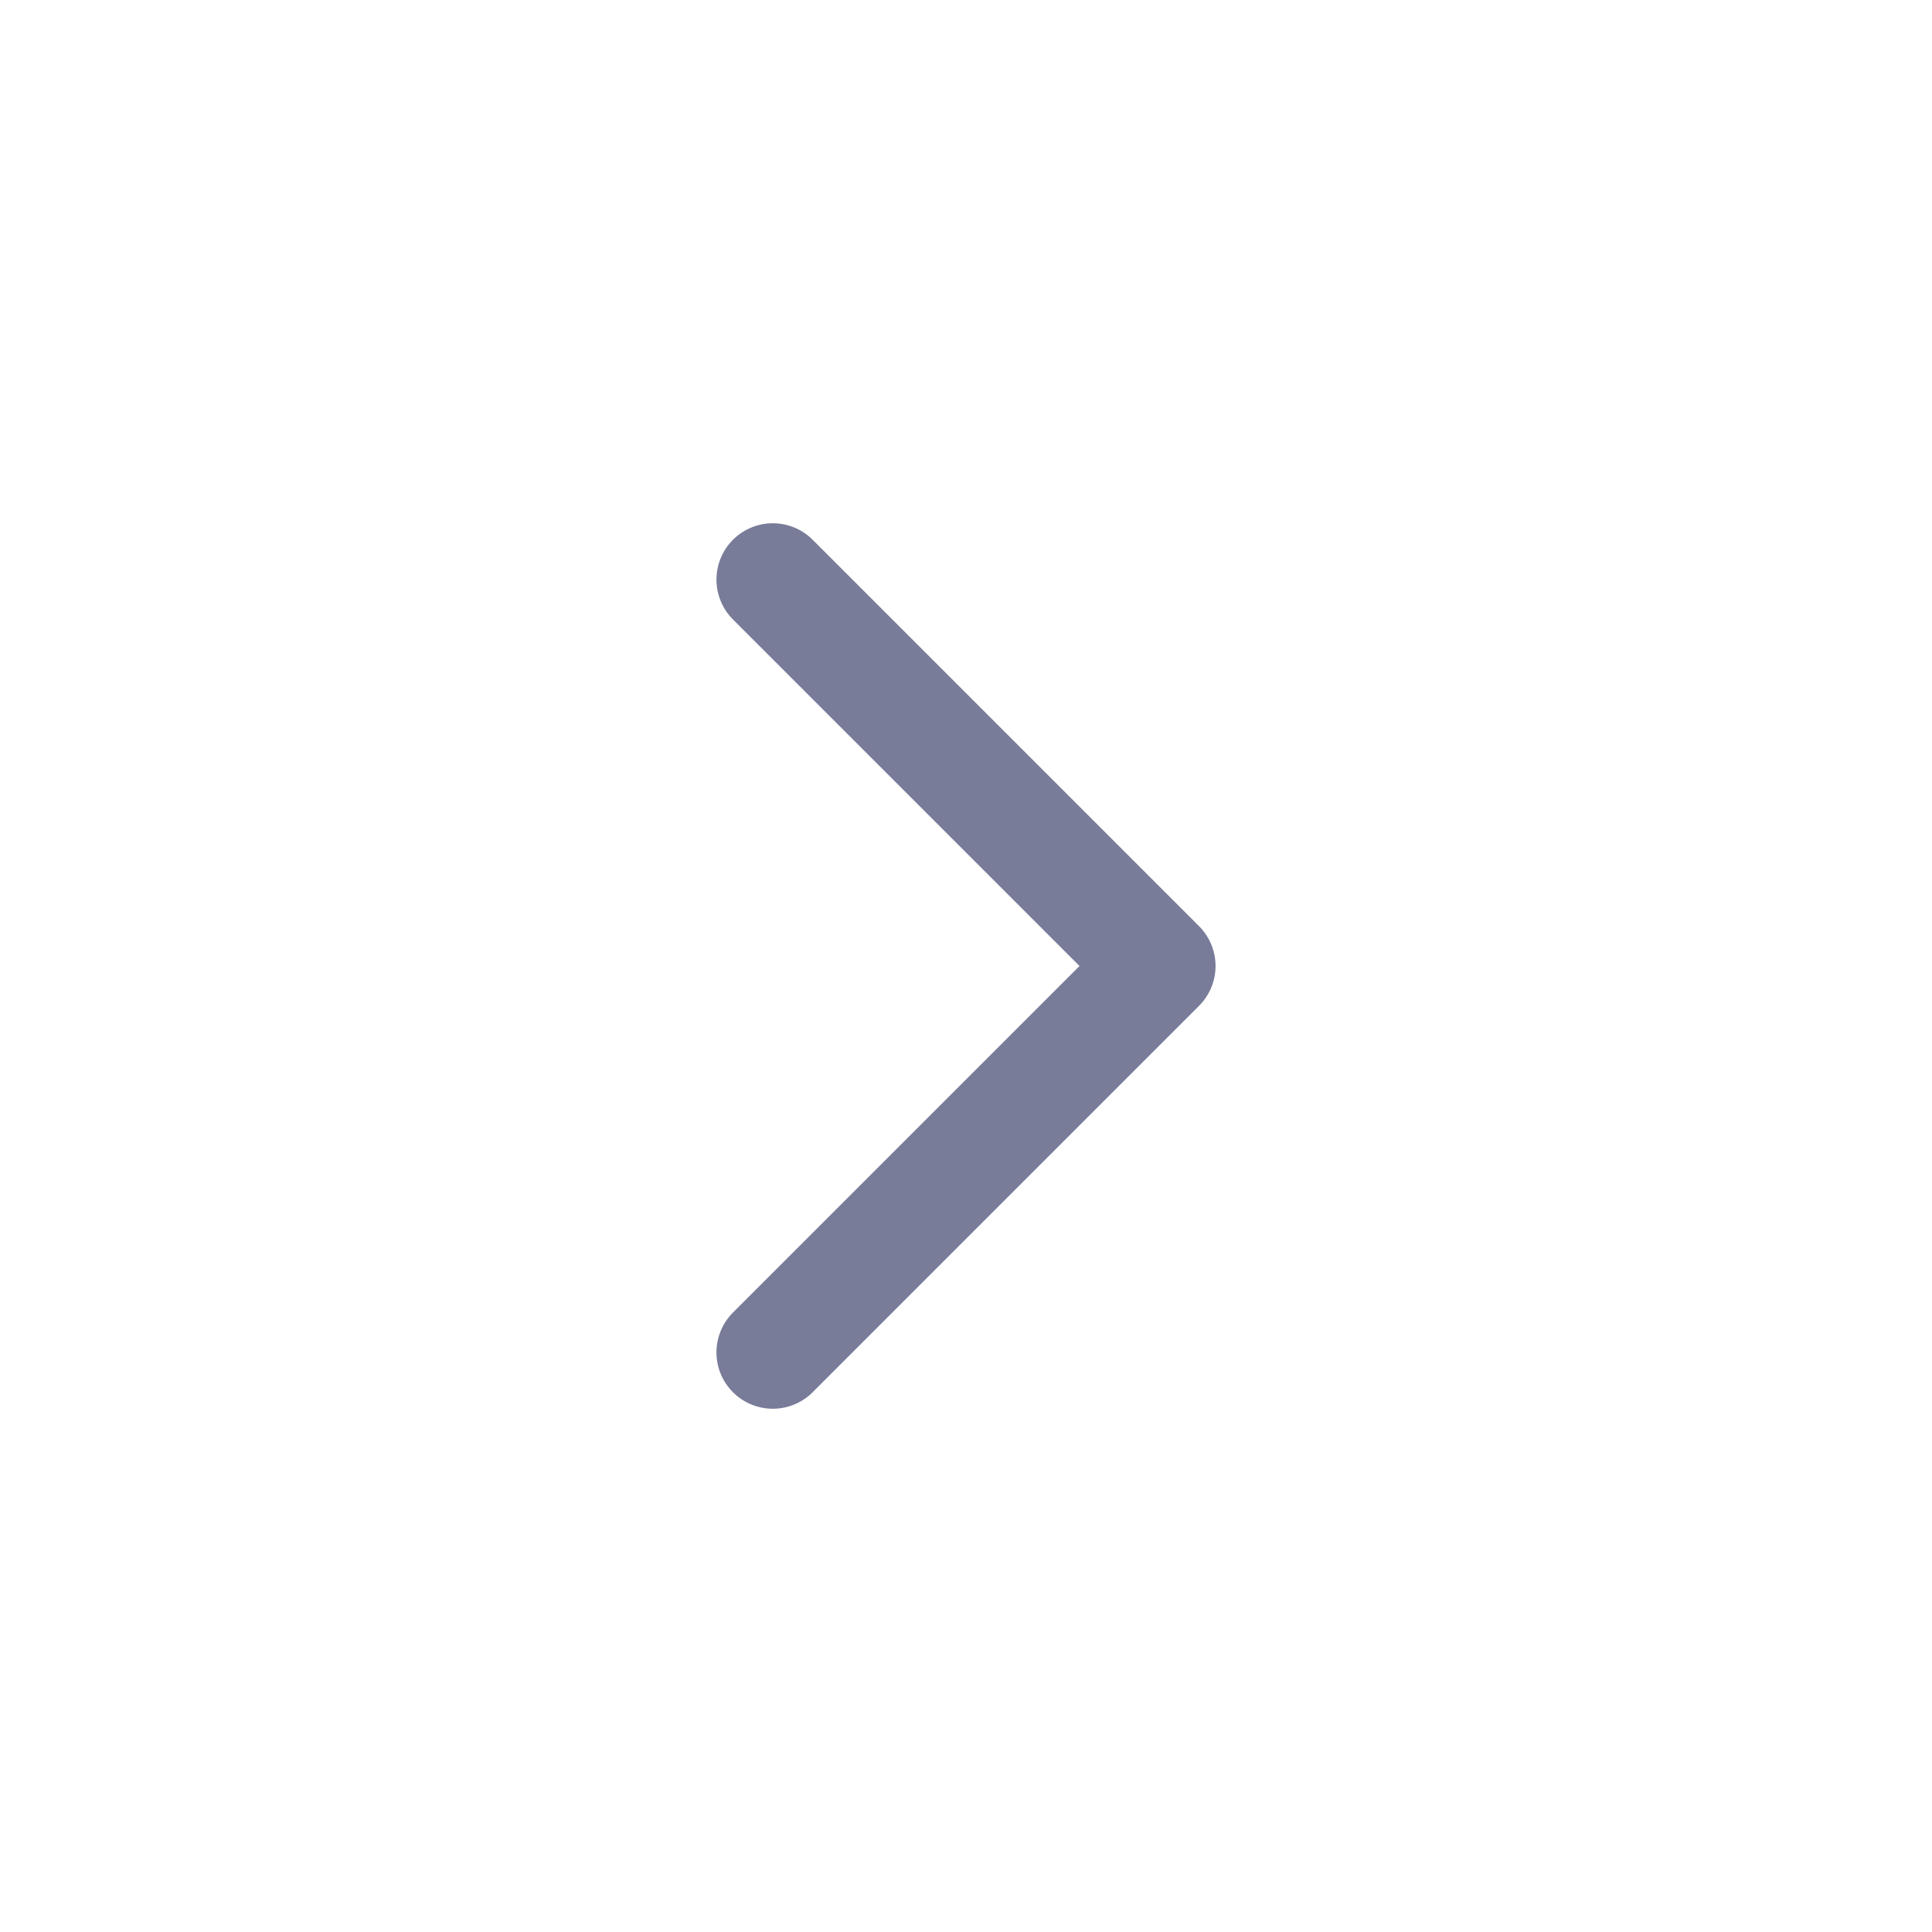
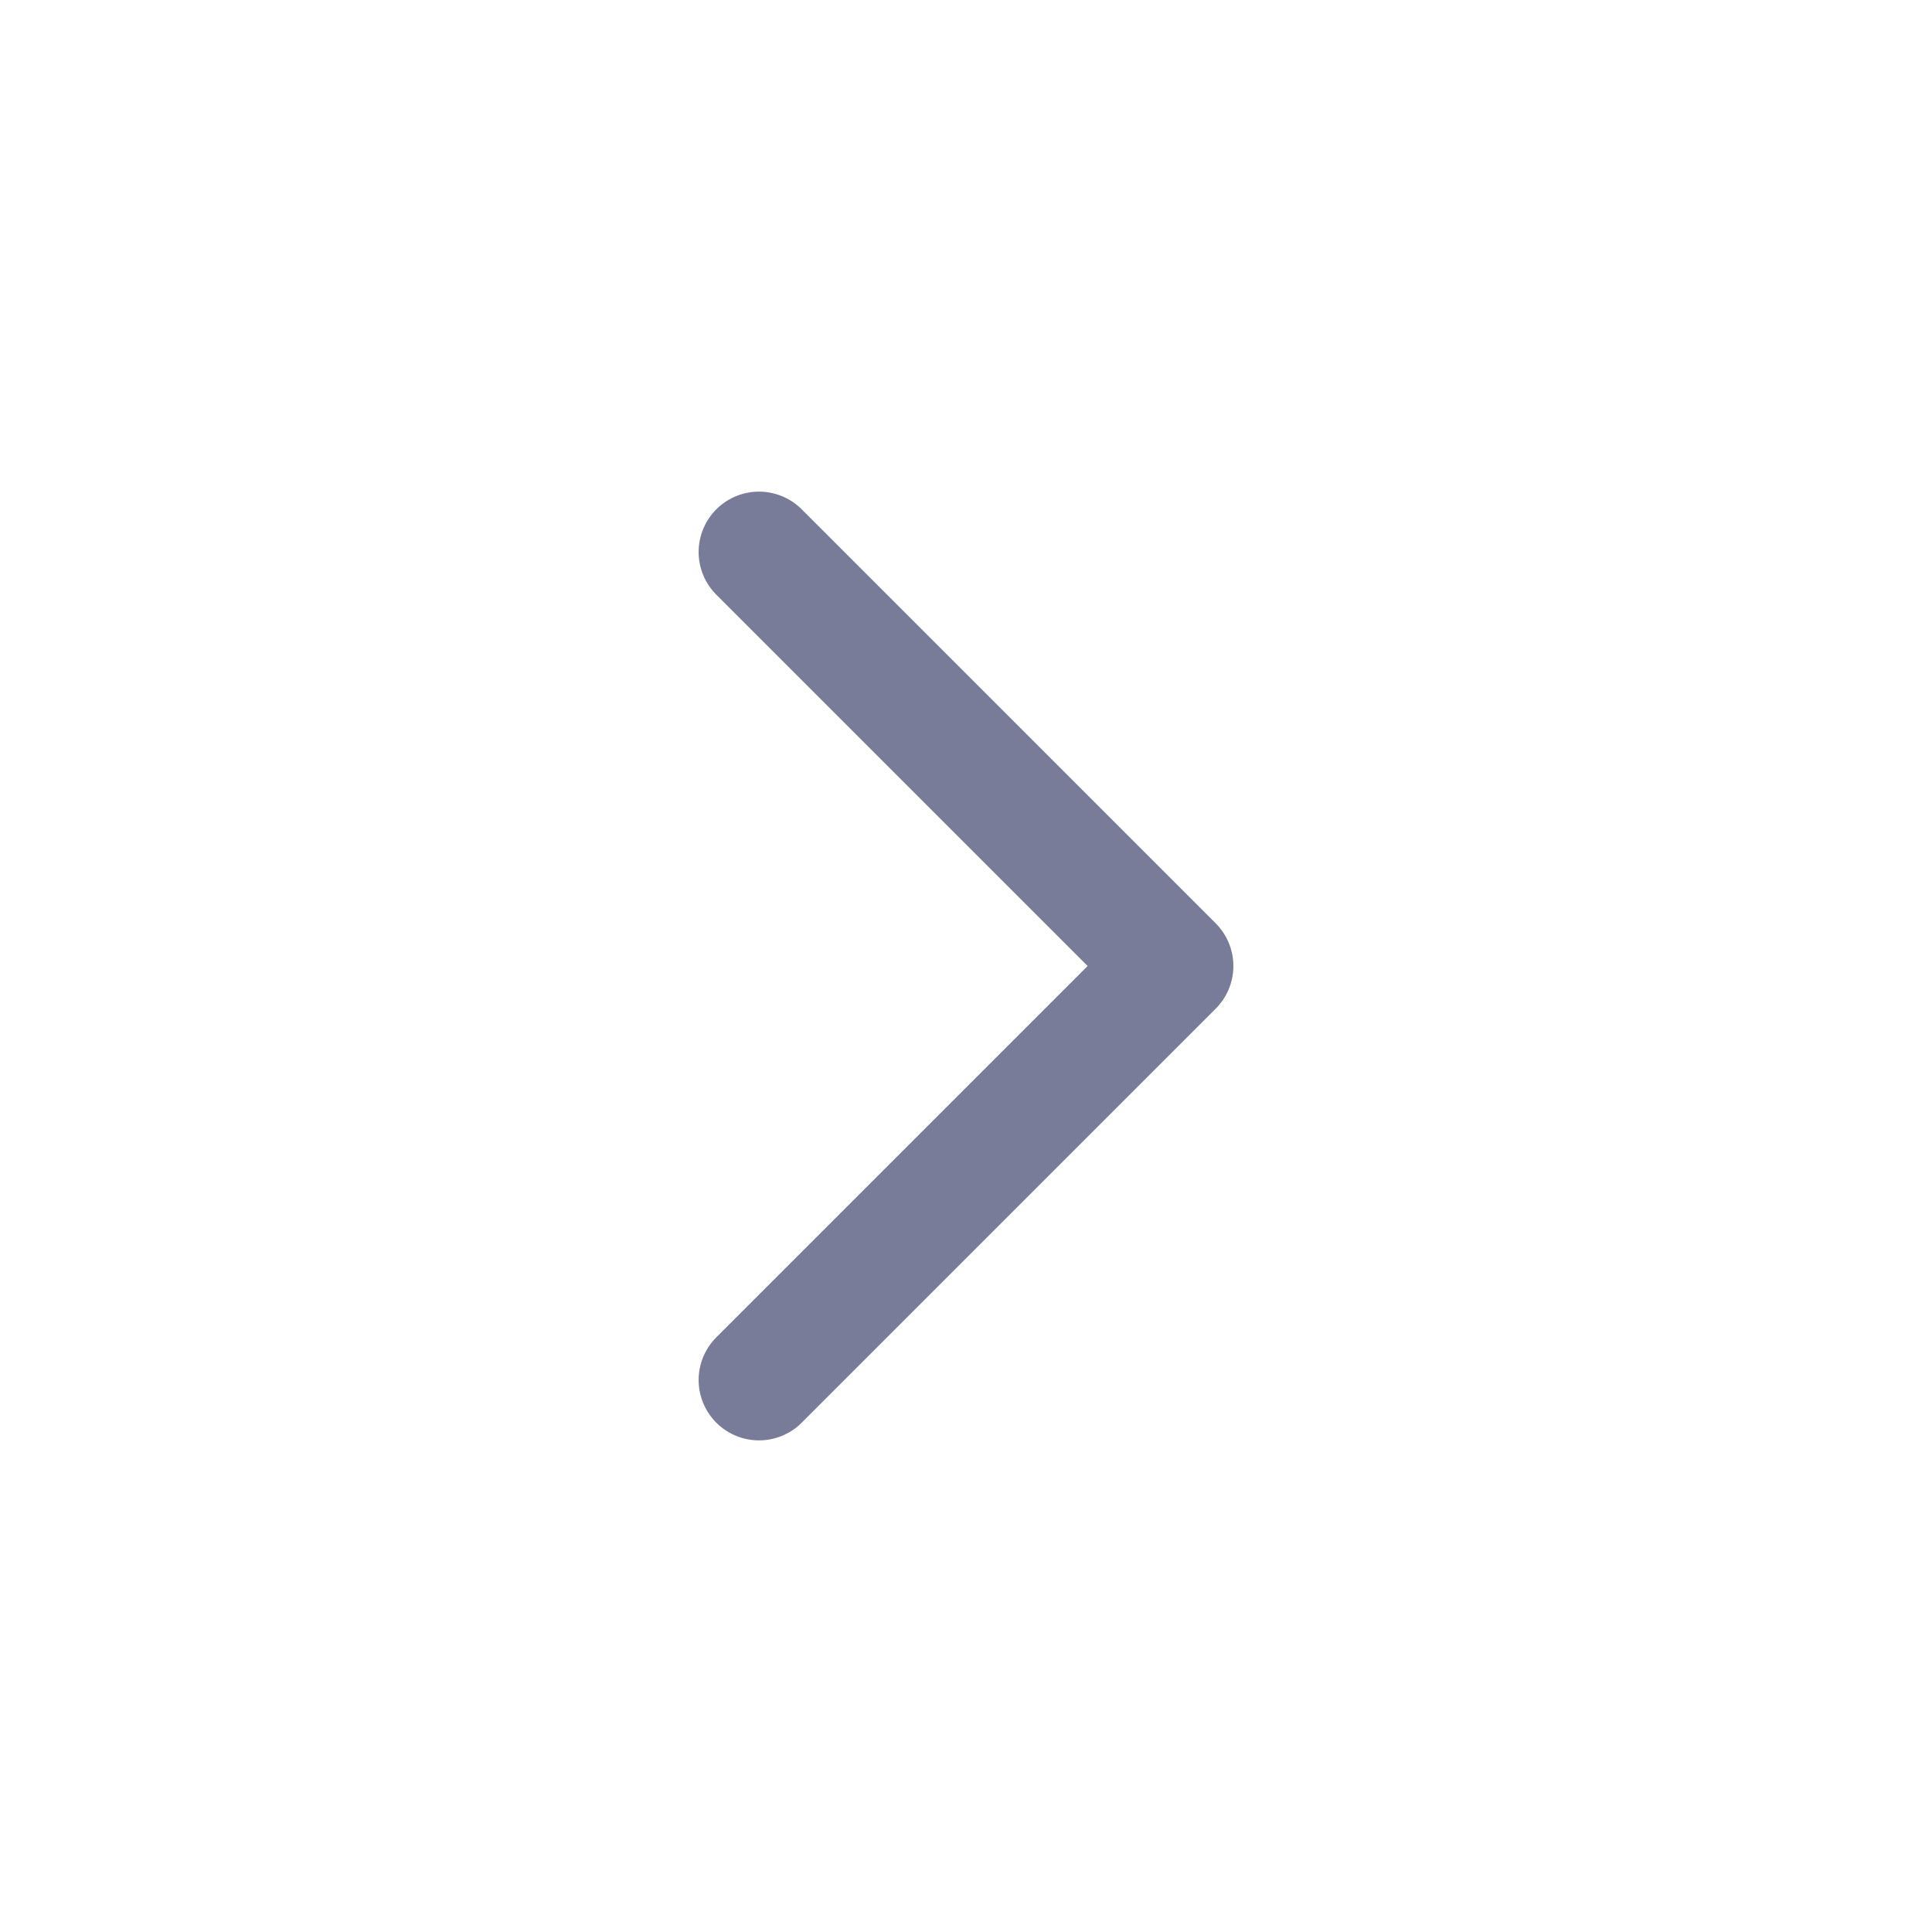
- <svg xmlns="http://www.w3.org/2000/svg" width="24" height="24" viewBox="-3 -3 30 30" fill="none" stroke="#787c99" stroke-width="1.75" stroke-linecap="round" stroke-linejoin="round">
+ <svg xmlns="http://www.w3.org/2000/svg" width="24" height="24" viewBox="-2 -2 28 28" fill="none" stroke="#787c99" stroke-width="1.75" stroke-linecap="round" stroke-linejoin="round">
  <path d="m9 18 6-6-6-6" />
</svg>
